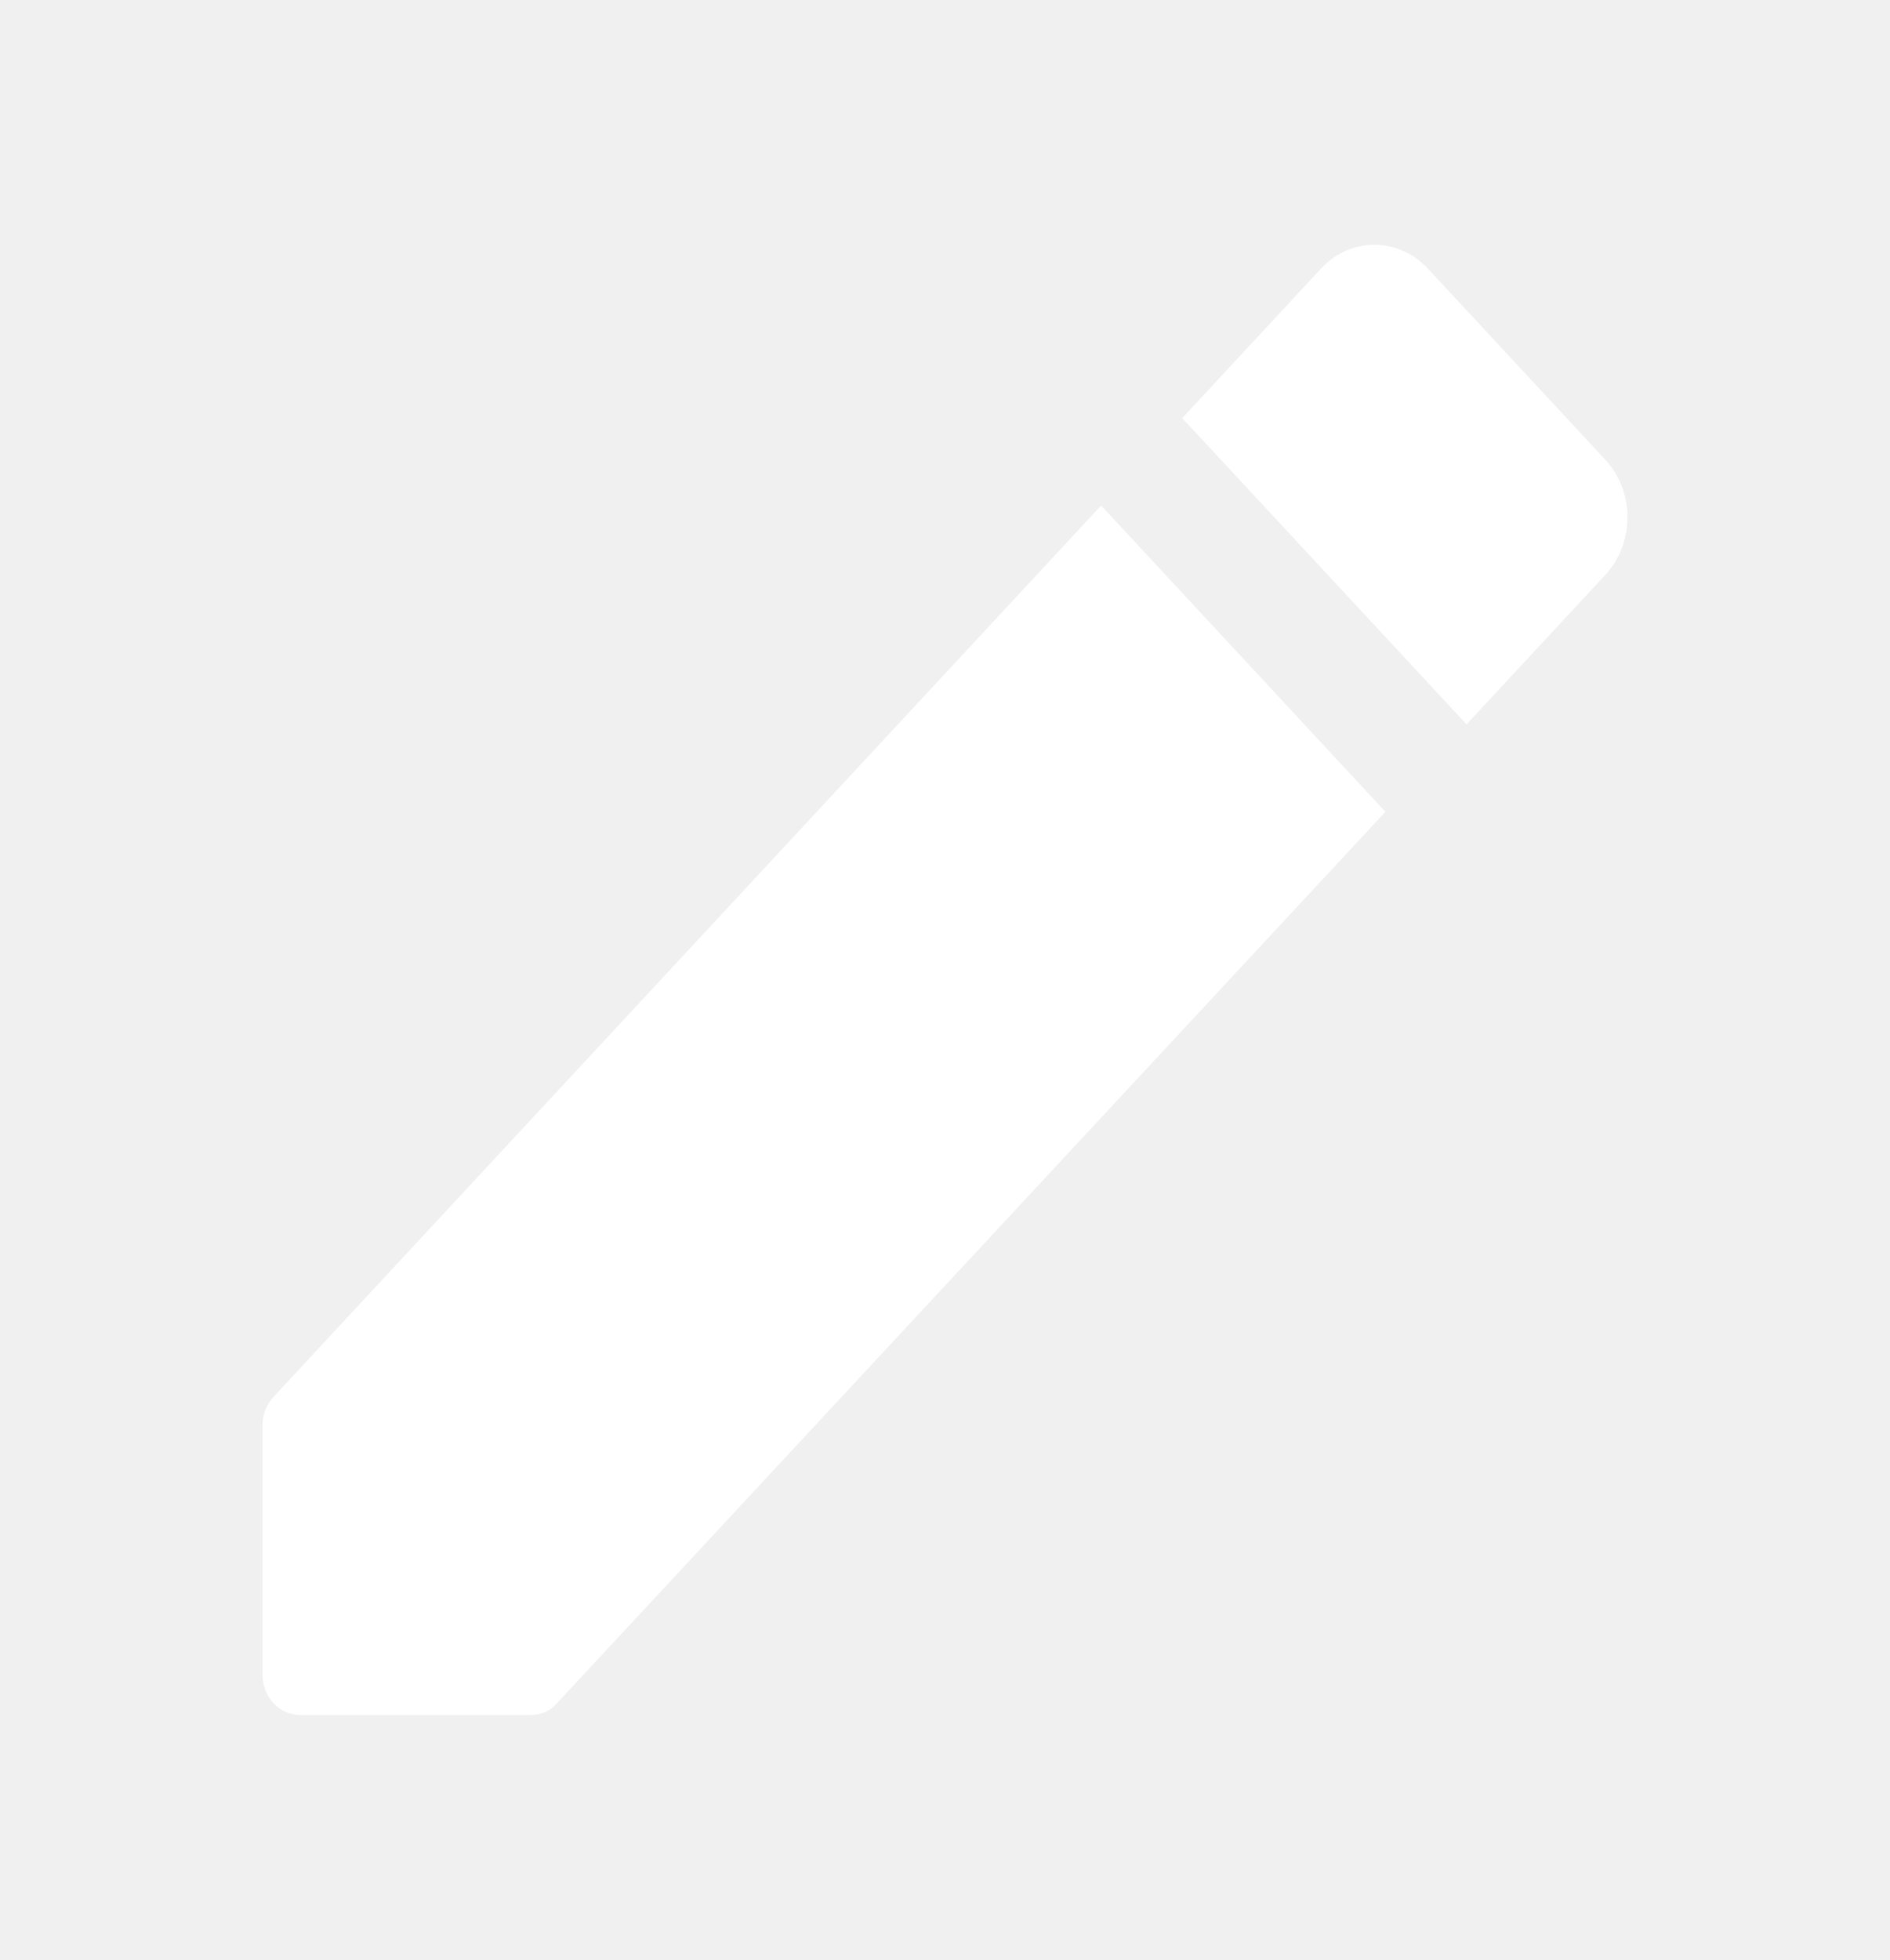
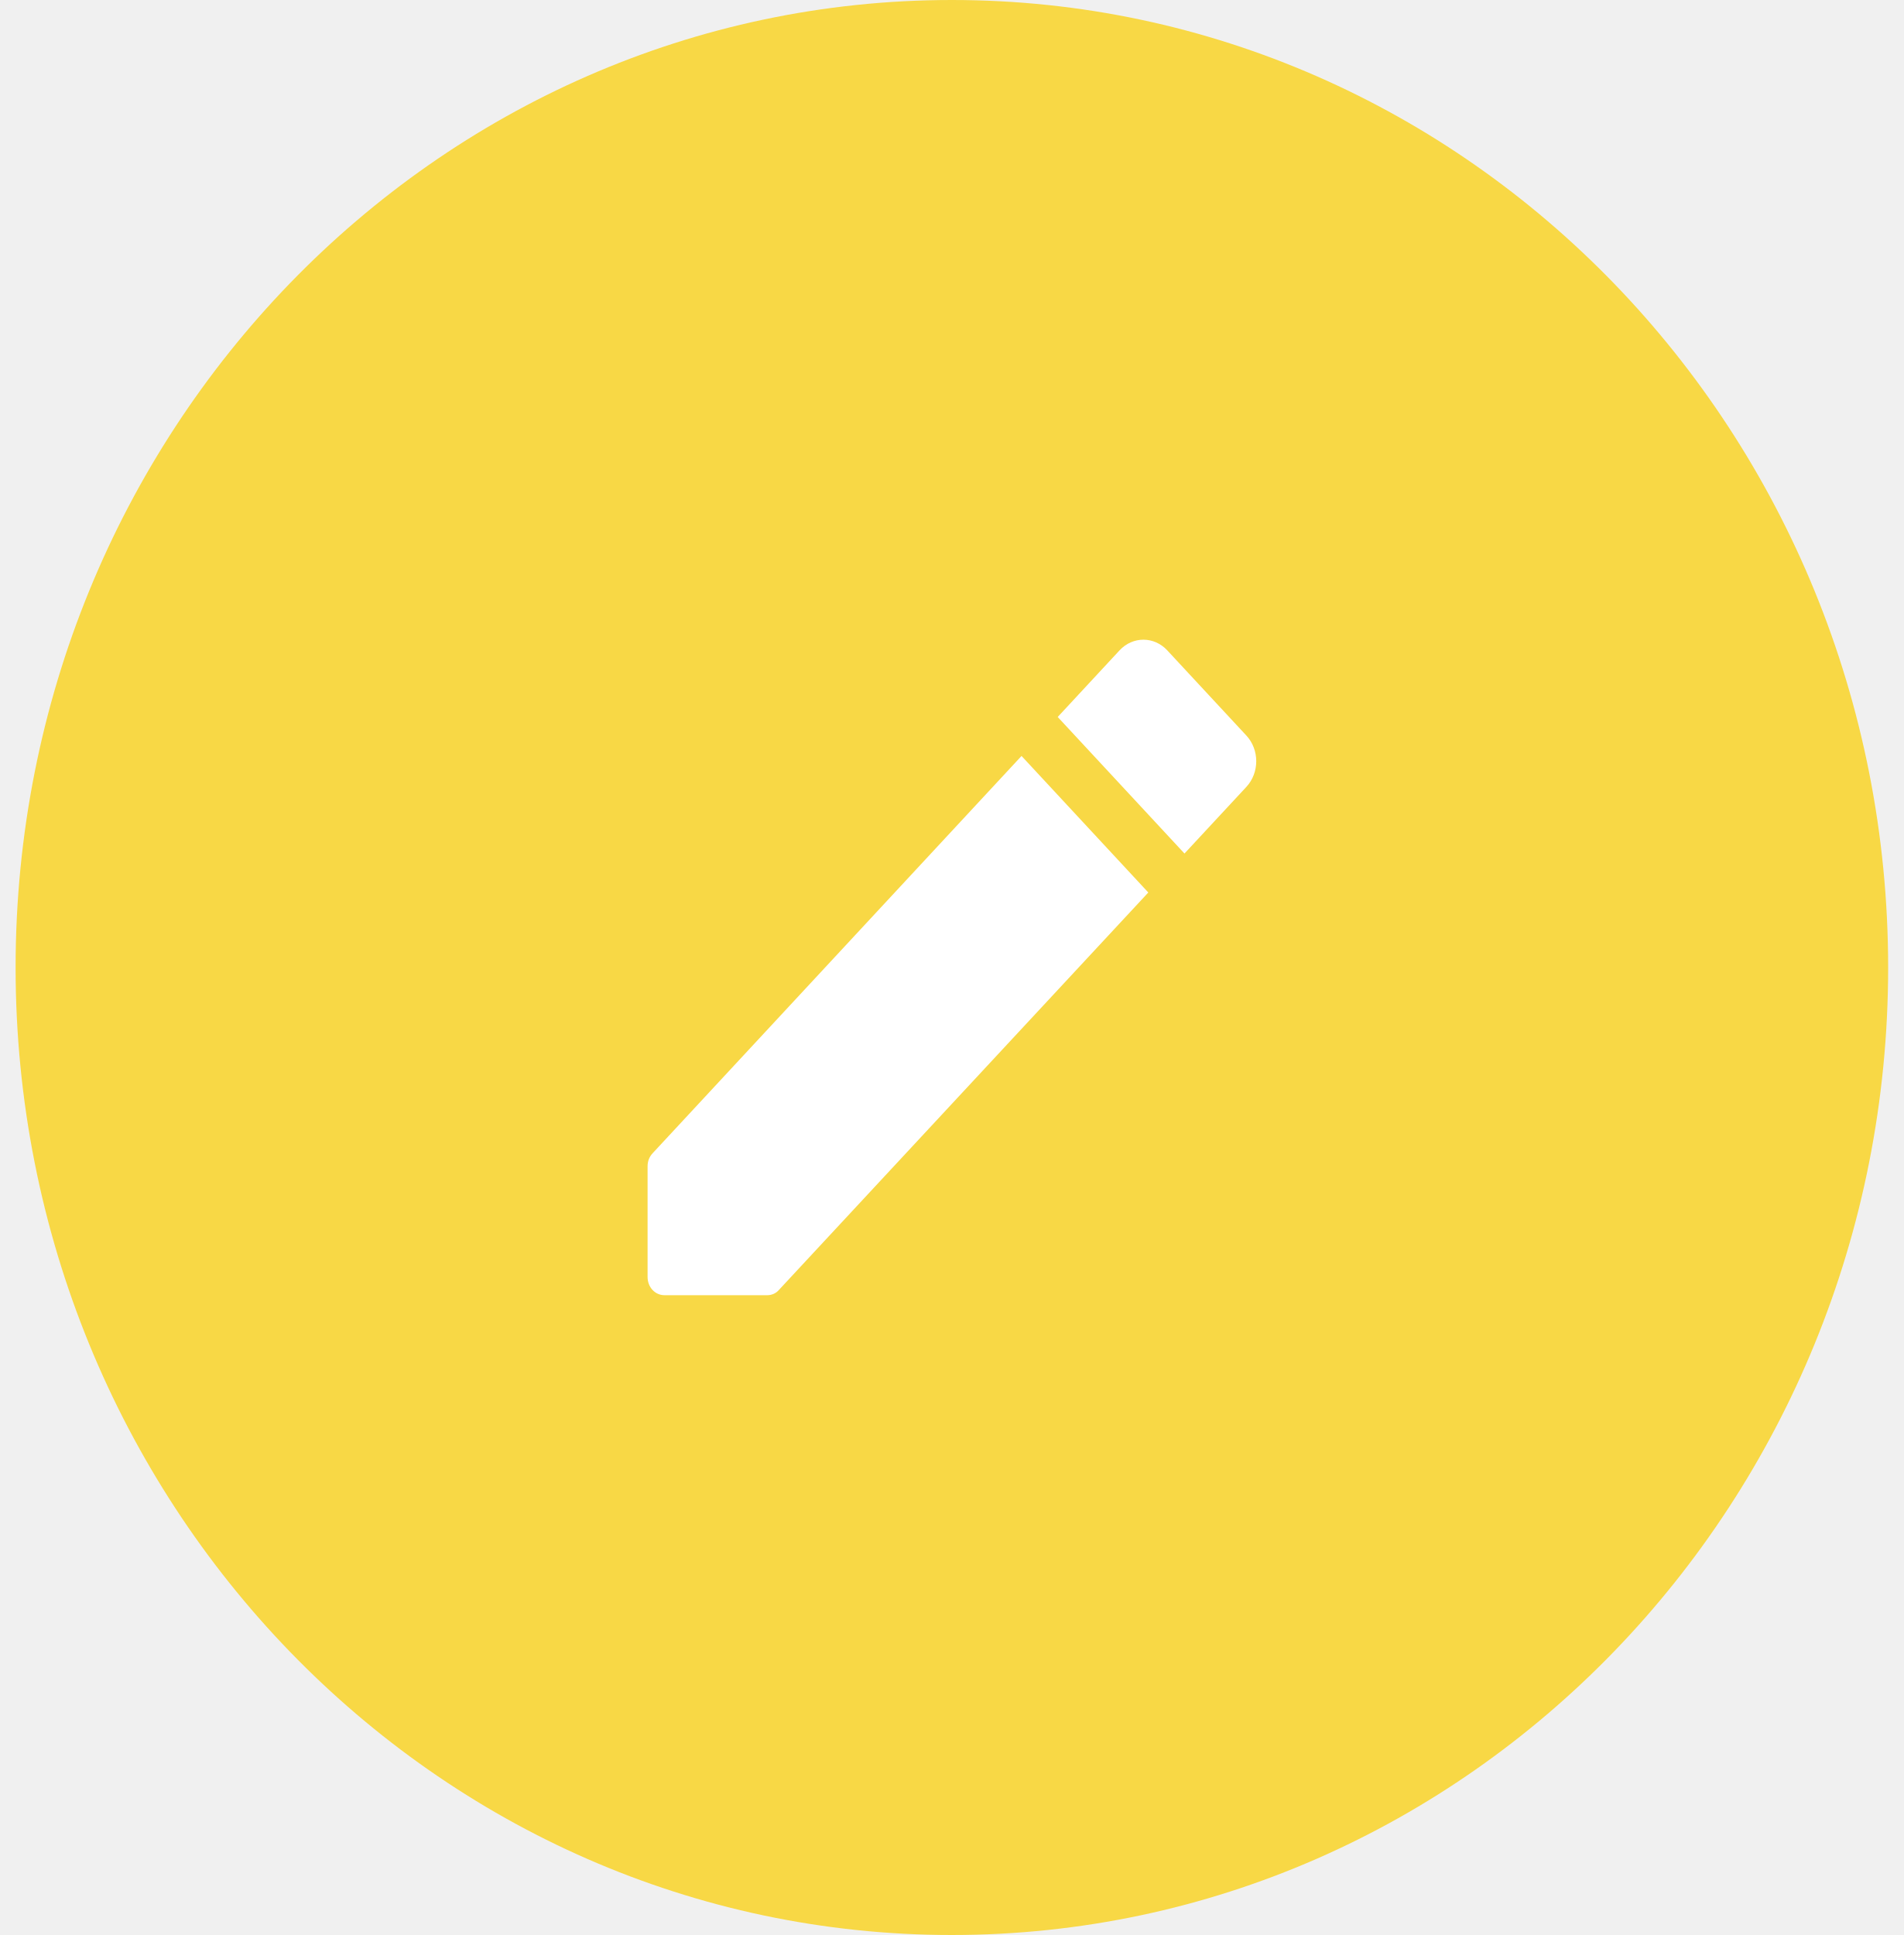
- <svg xmlns="http://www.w3.org/2000/svg" width="27" height="28" viewBox="0 0 27 28" fill="none">
-   <g clip-path="url(#clip0_19_300)">
-     <path d="M3.75 20.37V23.917C3.75 24.243 3.988 24.5 4.292 24.5H7.585C7.726 24.5 7.867 24.442 7.964 24.325L19.794 11.597L15.732 7.222L3.913 19.95C3.804 20.067 3.75 20.207 3.75 20.37ZM22.936 8.213C23.358 7.758 23.358 7.023 22.936 6.568L20.401 3.838C19.978 3.383 19.296 3.383 18.873 3.838L16.891 5.973L20.953 10.348L22.936 8.213Z" fill="white" />
+ <svg xmlns="http://www.w3.org/2000/svg" width="61" height="62" viewBox="0 0 61 62" fill="none">
+   <ellipse cx="30.5" cy="31" rx="30" ry="31" fill="#F8D845" />
+   <g clip-path="url(#clip0_19_298)">
+     <path d="M20.75 37.37V40.917C20.75 41.243 20.988 41.5 21.292 41.5H24.585C24.726 41.5 24.867 41.442 24.964 41.325L36.794 28.597L32.732 24.222L20.913 36.95C20.804 37.067 20.75 37.207 20.75 37.37ZM39.936 25.213C40.358 24.758 40.358 24.023 39.936 23.568L37.401 20.838C36.978 20.383 36.296 20.383 35.873 20.838L33.891 22.973L37.953 27.348L39.936 25.213Z" fill="white" />
  </g>
  <defs>
-     <clipPath id="clip0_19_300">
-       <rect width="26" height="28" fill="white" transform="translate(0.5)" />
+     <clipPath id="clip0_19_298">
+       <rect width="26" height="28" fill="white" transform="translate(17.5 17)" />
    </clipPath>
  </defs>
</svg>
